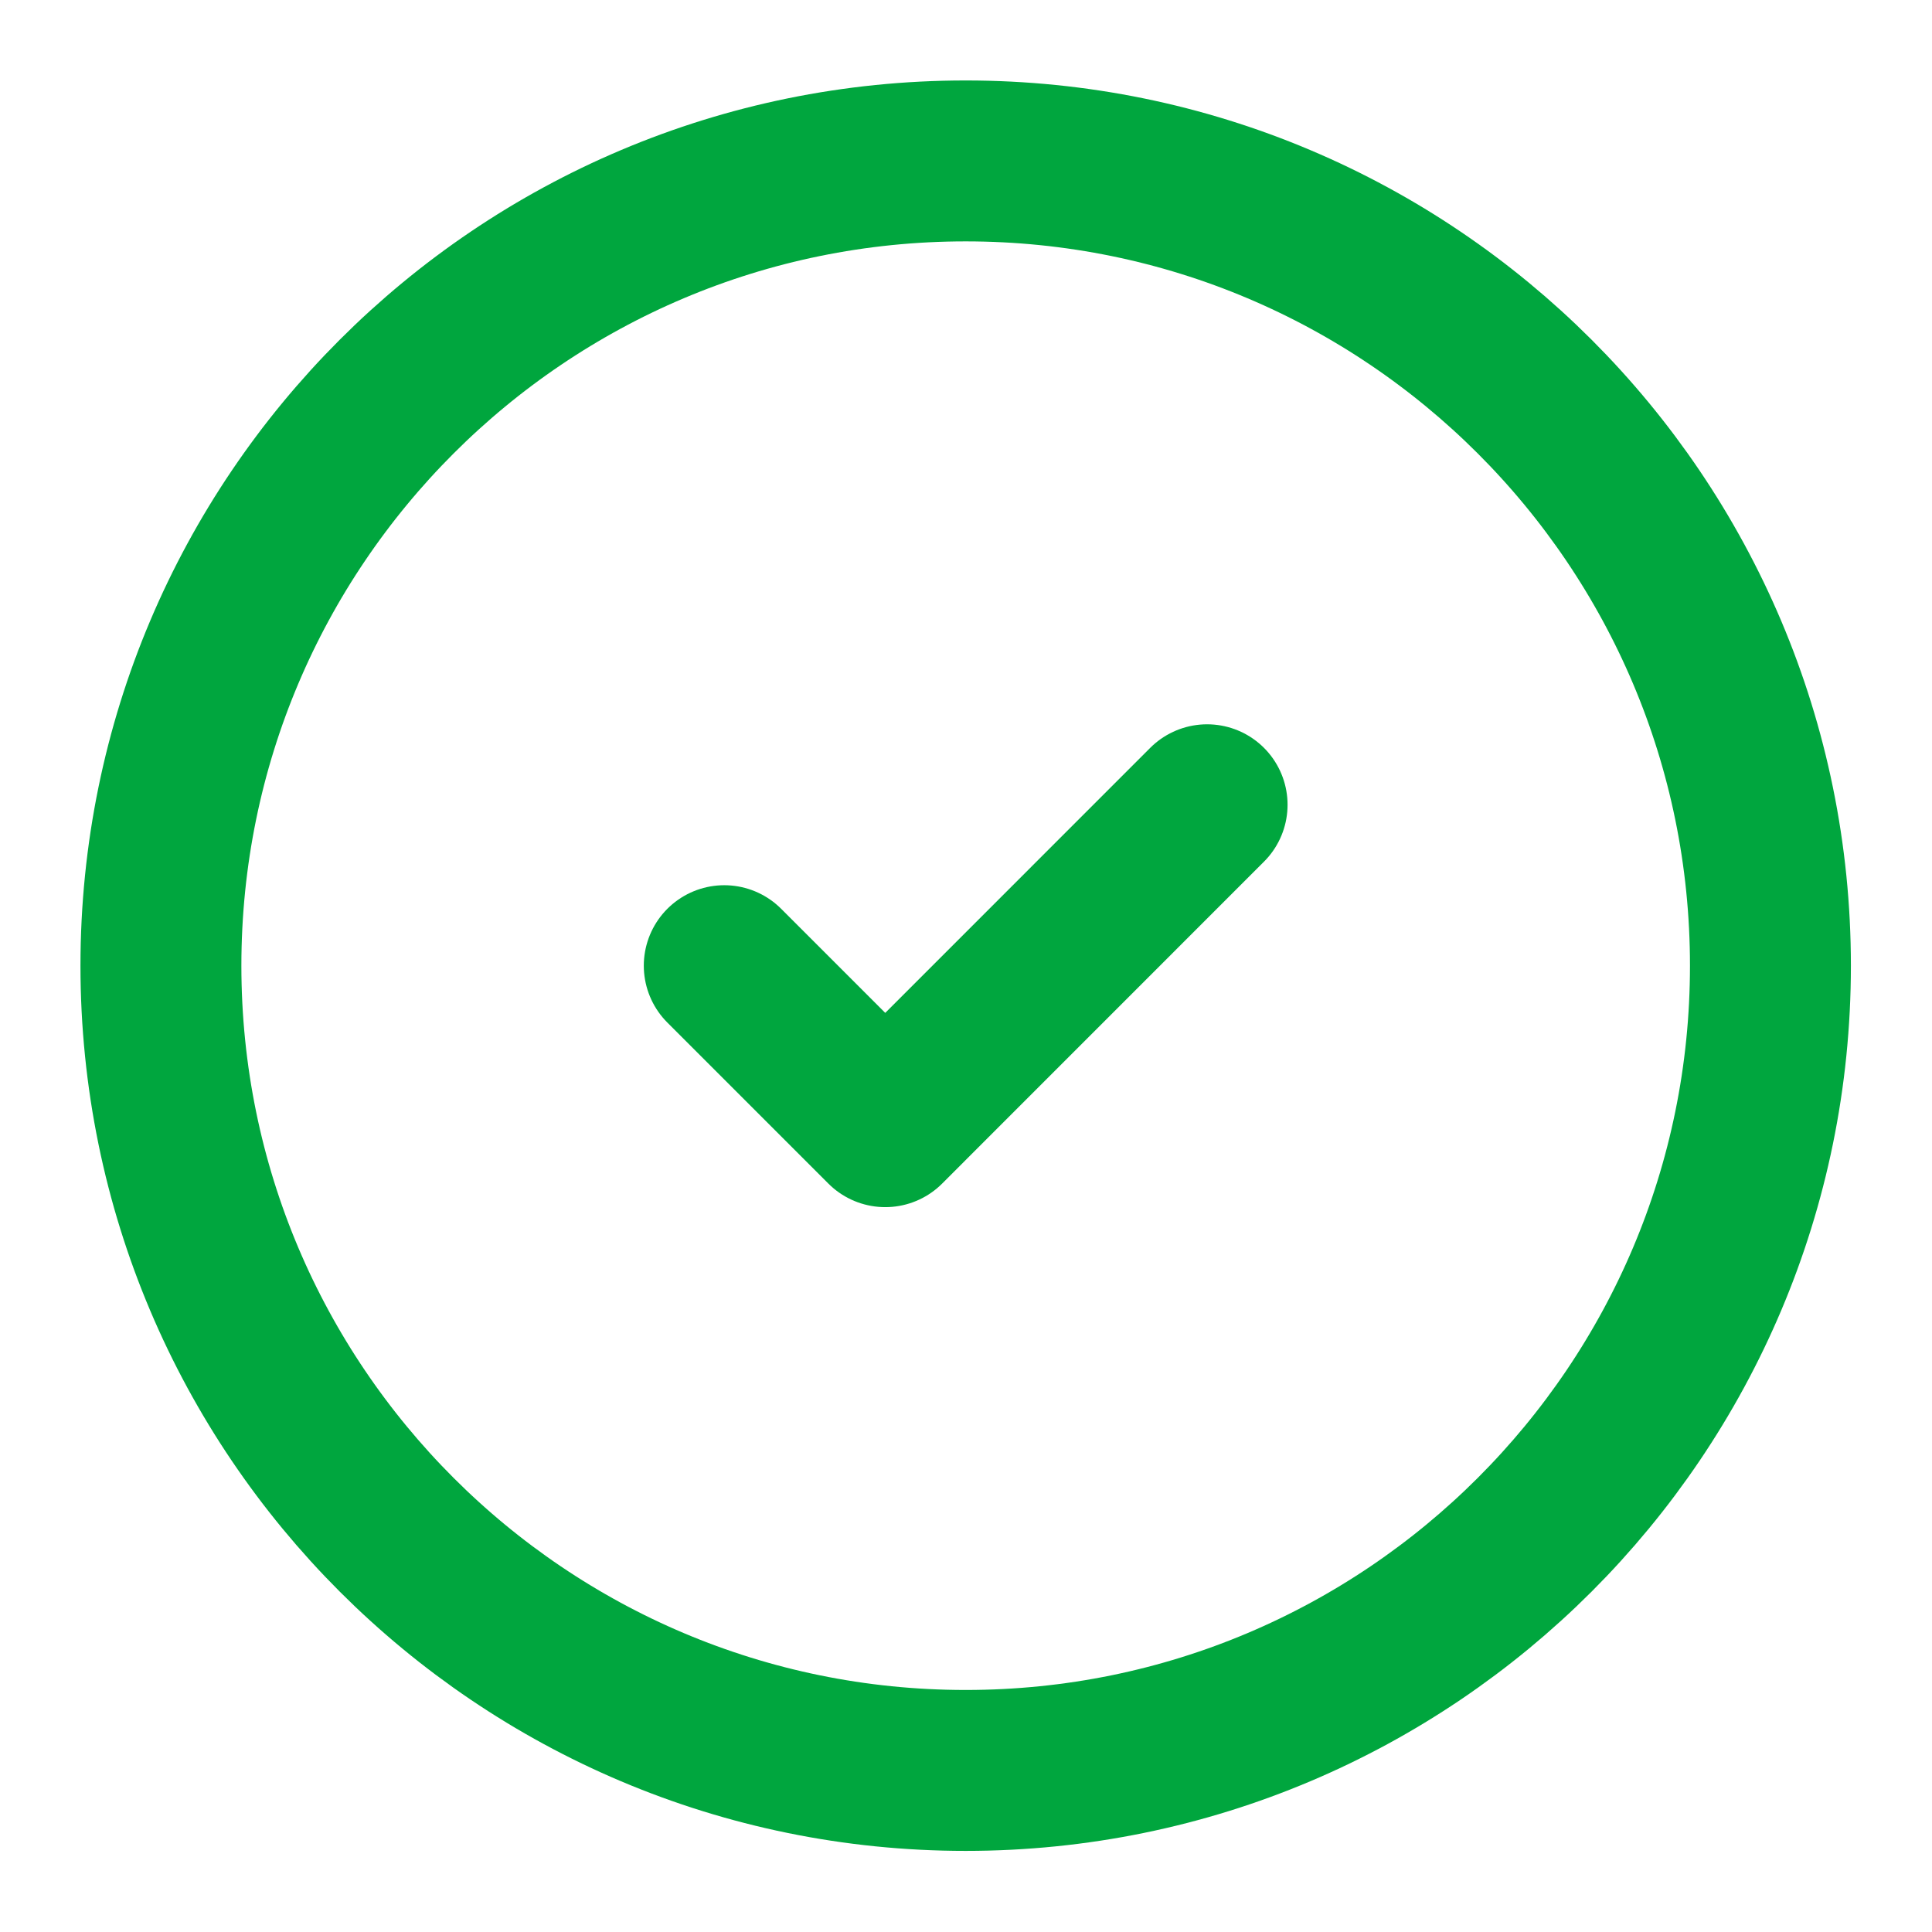
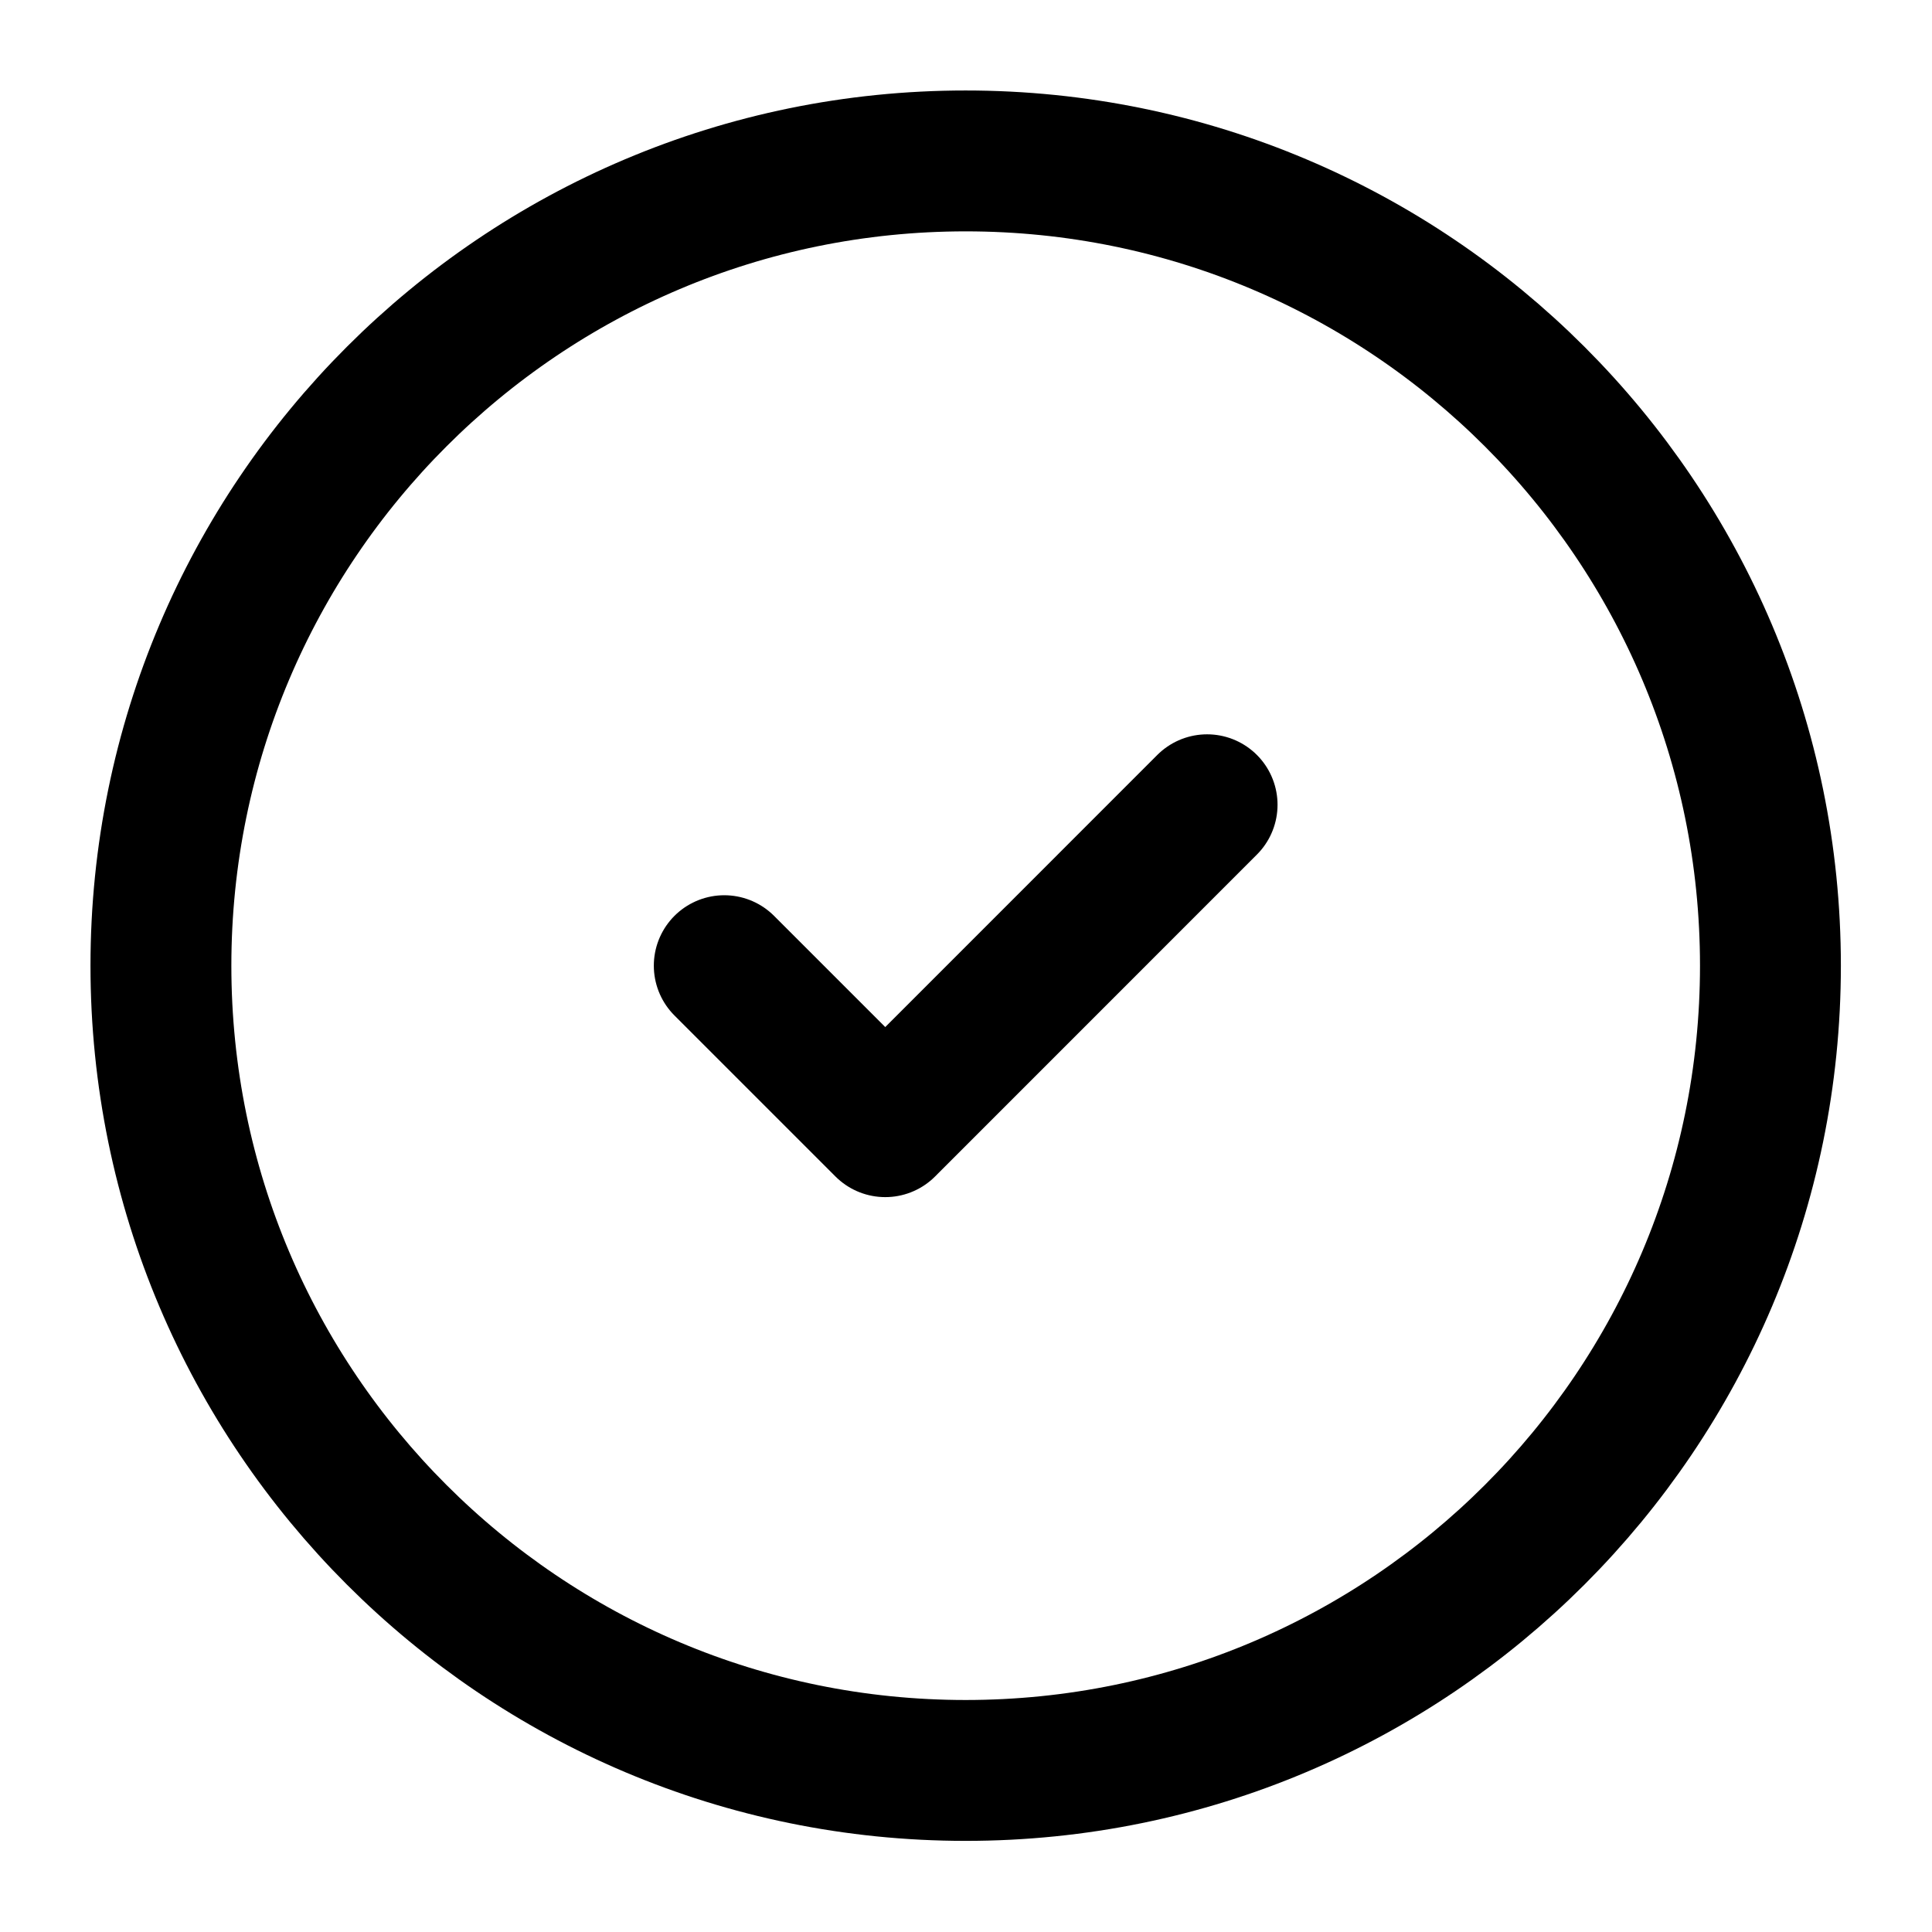
<svg xmlns="http://www.w3.org/2000/svg" width="24" height="24" viewBox="0 0 24 24" fill="none">
-   <path d="M11.996 21.993C17.517 21.993 21.993 17.517 21.993 11.996C21.993 6.475 17.517 1.999 11.996 1.999C6.475 1.999 1.999 6.475 1.999 11.996C1.999 17.517 6.475 21.993 11.996 21.993Z" stroke="#00A63E" stroke-width="1.999" stroke-linecap="round" stroke-linejoin="round" />
-   <path d="M8.997 11.996L10.997 13.996L14.995 9.997" stroke="#00A63E" stroke-width="1.999" stroke-linecap="round" stroke-linejoin="round" />
+   <path d="M11.996 21.993C17.517 21.993 21.993 17.517 21.993 11.996C21.993 6.475 17.517 1.999 11.996 1.999C6.475 1.999 1.999 6.475 1.999 11.996C1.999 17.517 6.475 21.993 11.996 21.993Z" stroke="currentColor" stroke-width="1.75" stroke-linecap="round" stroke-linejoin="round" />
+   <path d="M8.997 11.996L10.997 13.996L14.995 9.997" stroke="currentColor" stroke-width="1.75" stroke-linecap="round" stroke-linejoin="round" />
</svg>
